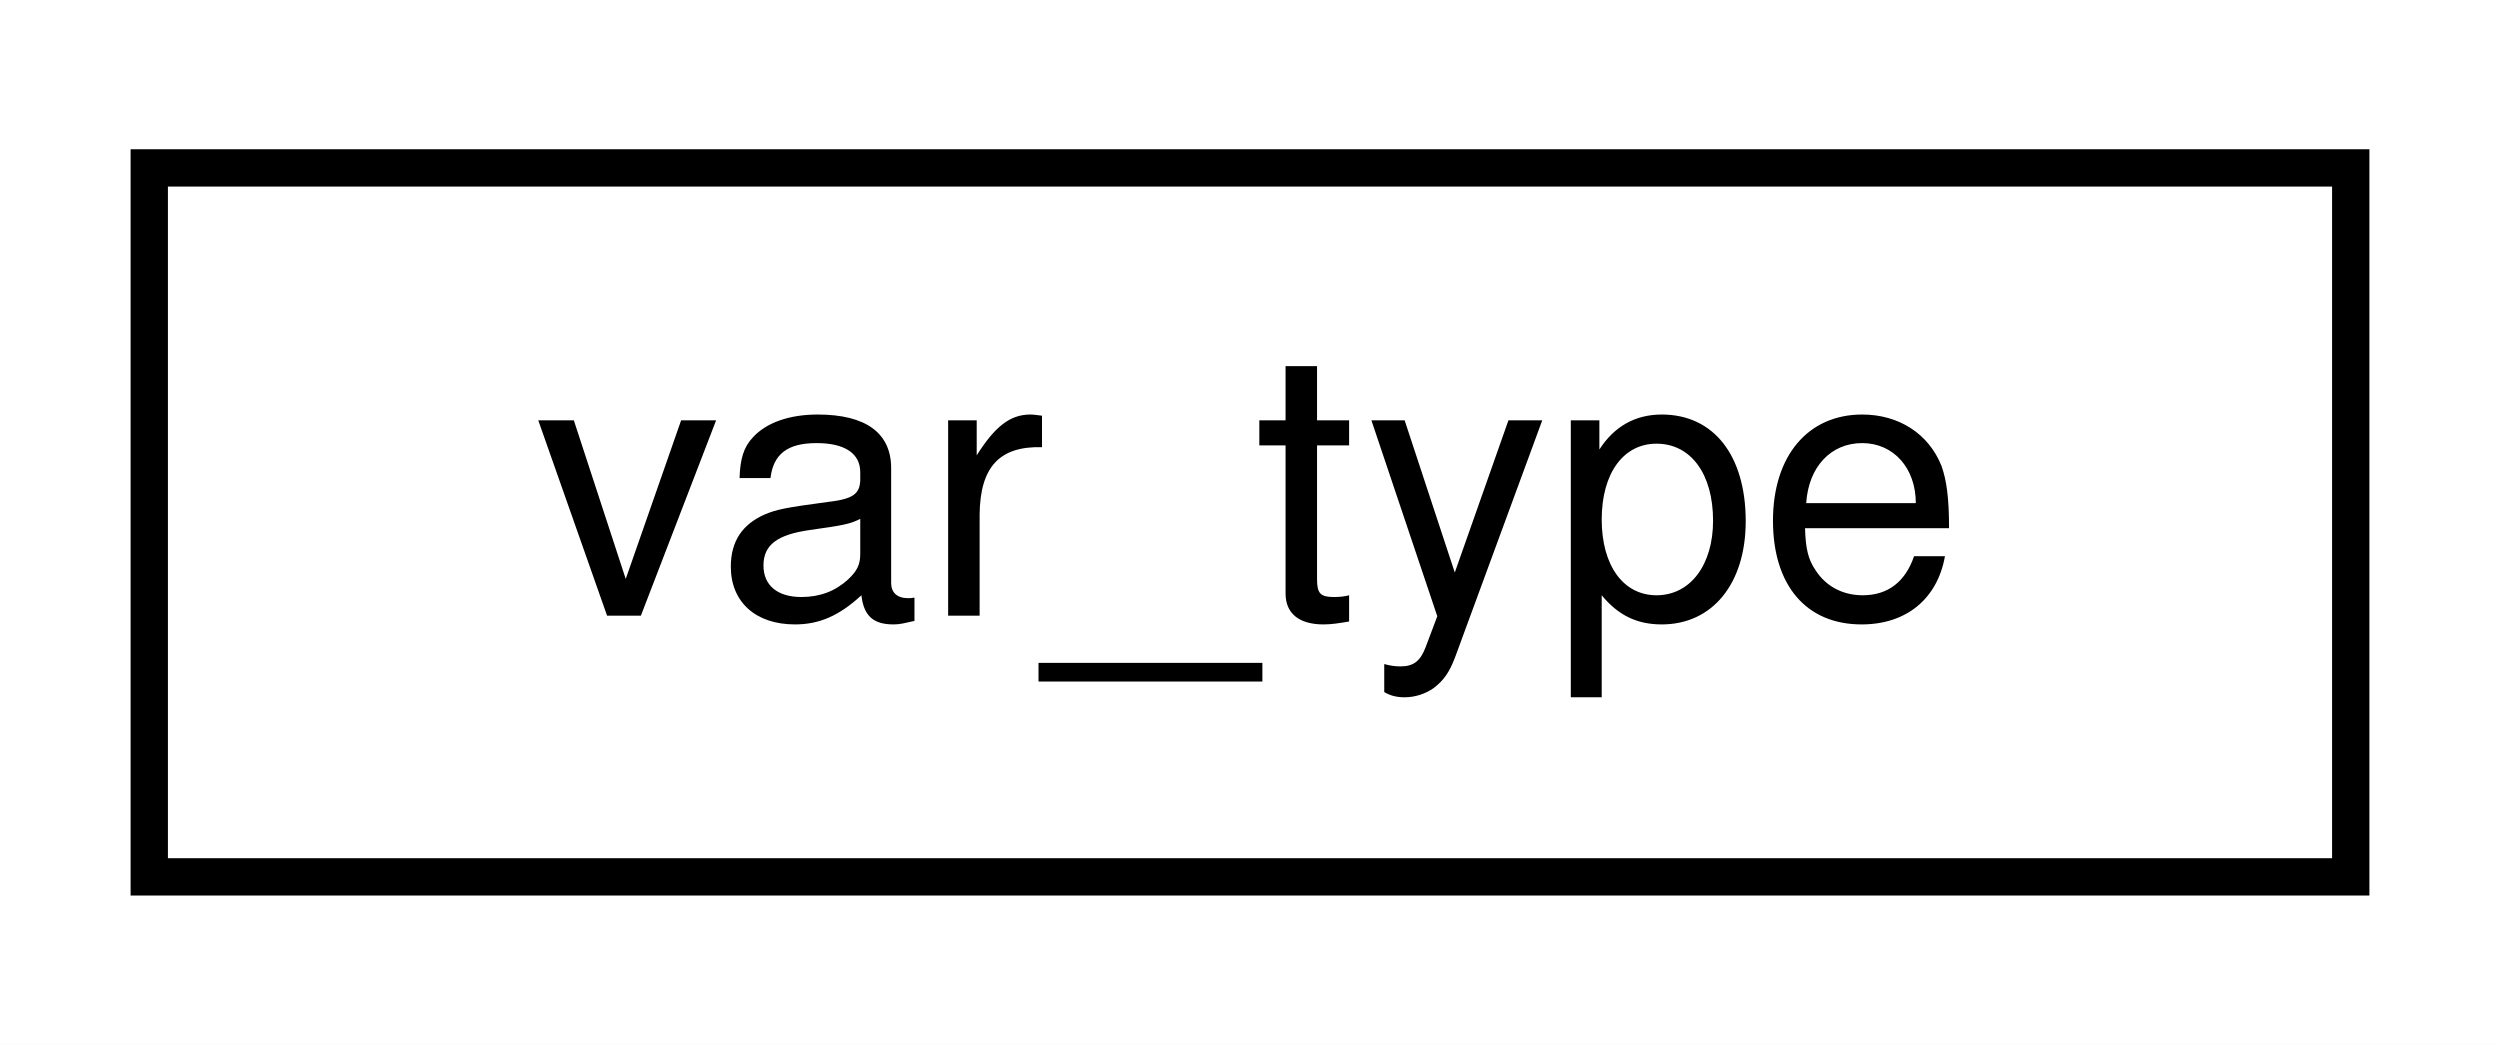
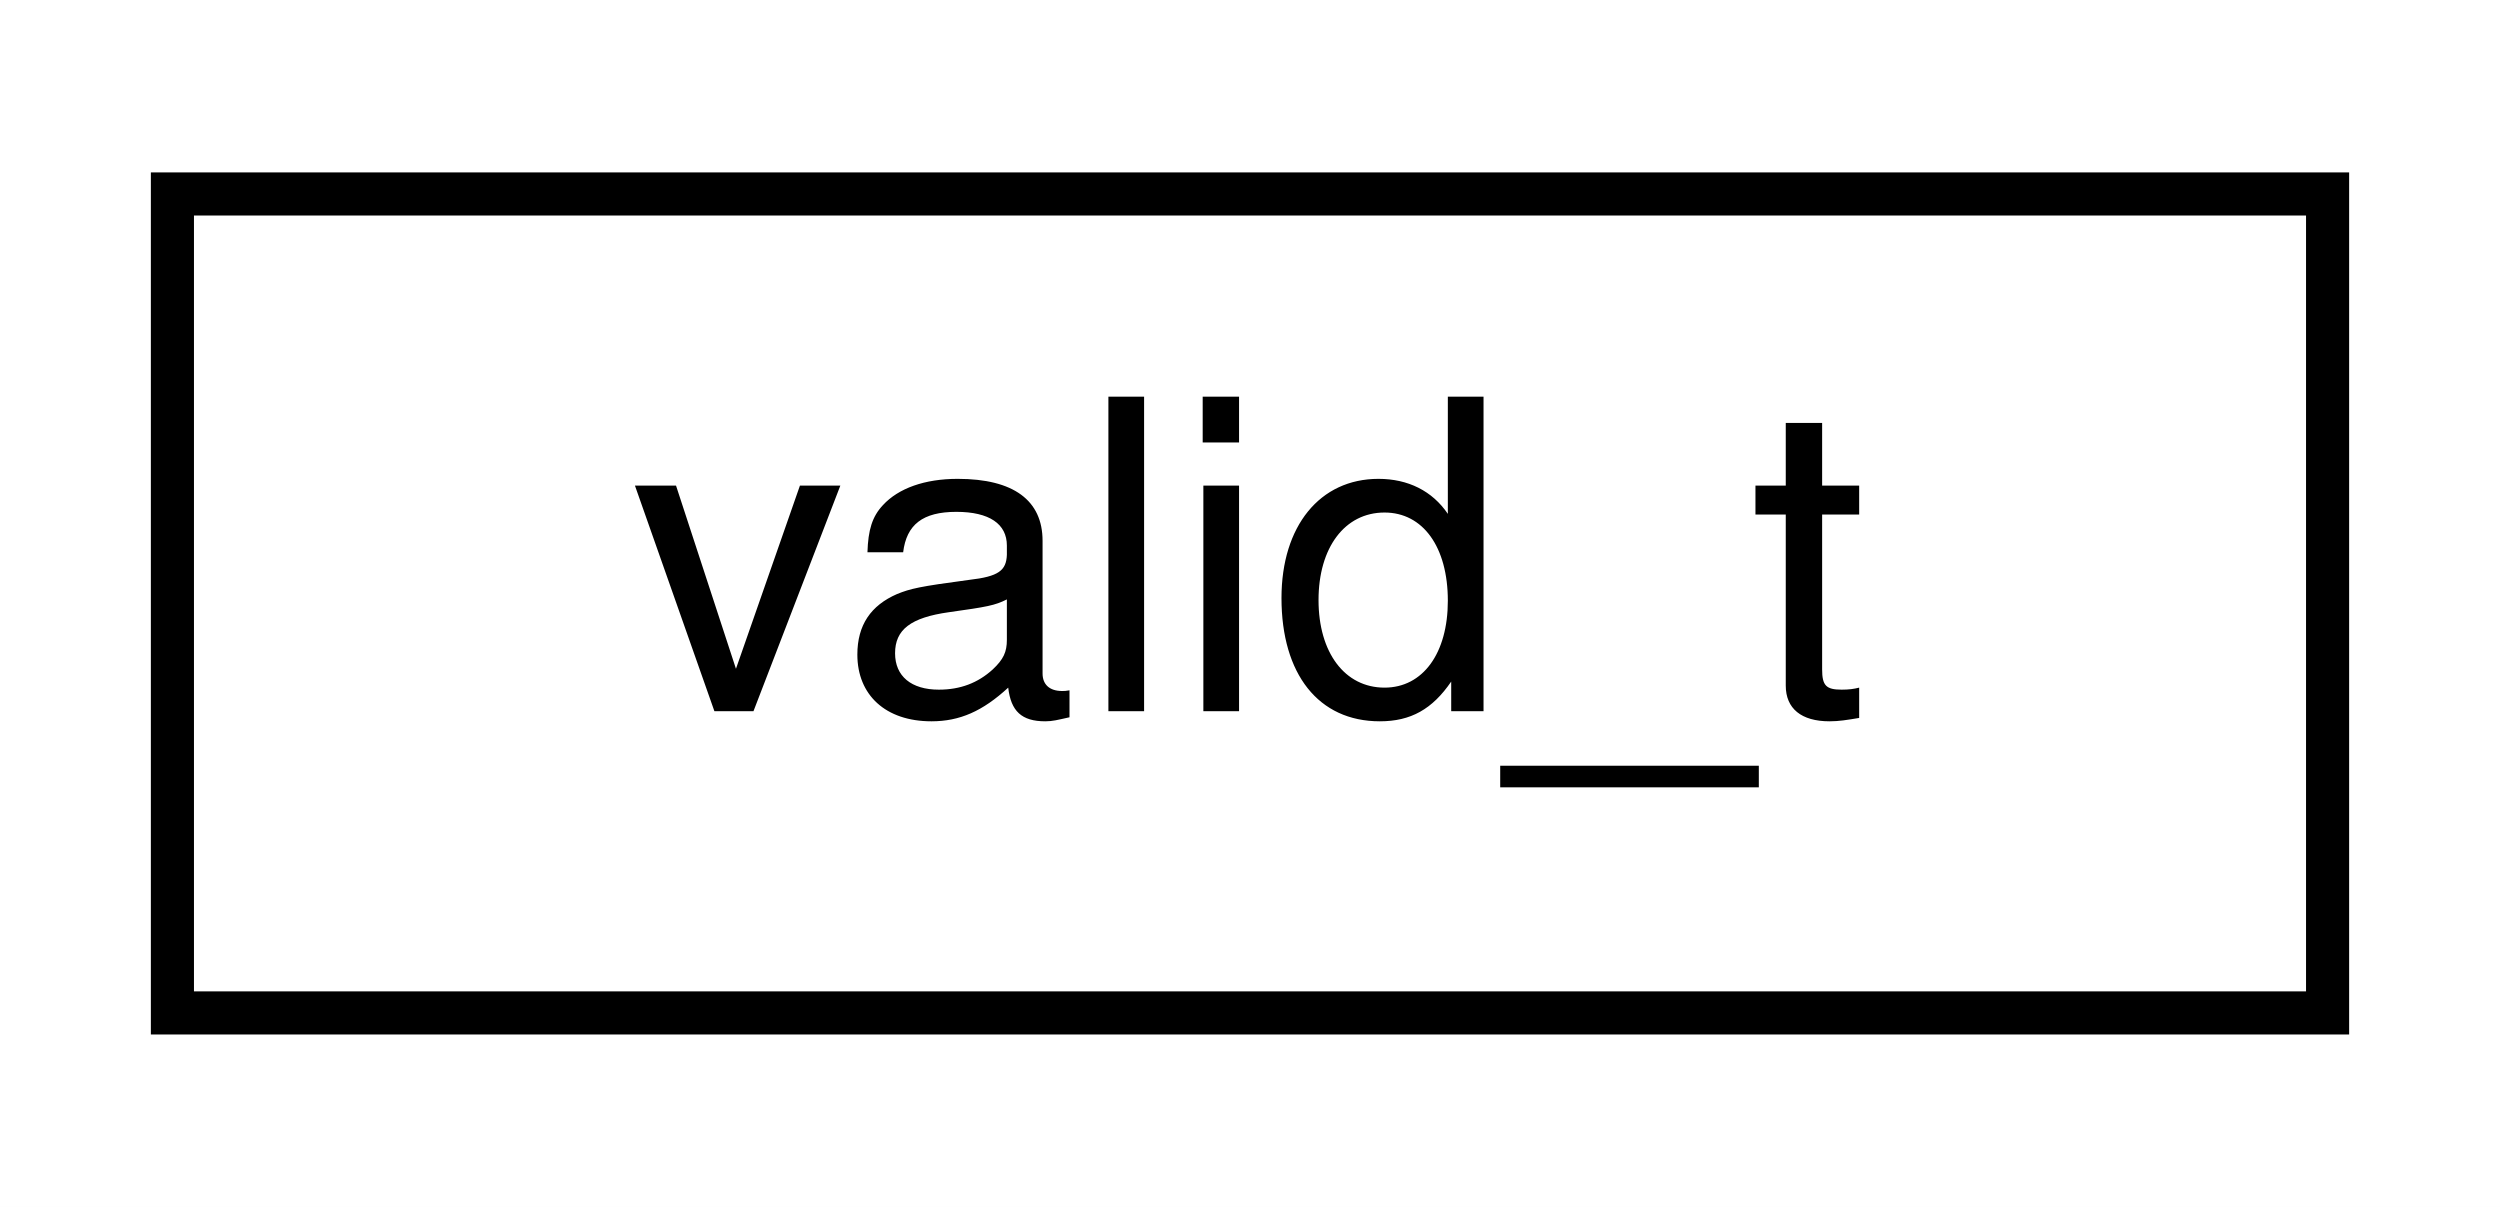
- <svg xmlns="http://www.w3.org/2000/svg" xmlns:xlink="http://www.w3.org/1999/xlink" width="67pt" height="28pt" viewBox="0.00 0.00 67.00 28.00">
+ <svg xmlns="http://www.w3.org/2000/svg" xmlns:xlink="http://www.w3.org/1999/xlink" width="58pt" height="28pt" viewBox="0.00 0.00 58.00 28.00">
  <g id="graph0" class="graph" transform="scale(1 1) rotate(0) translate(4 24)">
-     <polygon fill="white" stroke="transparent" points="-4,4 -4,-24 63,-24 63,4 -4,4" />
+     <polygon fill="white" stroke="transparent" points="-4,4 -4,-24 54,-24 54,4 -4,4" />
    <g id="node1" class="node">
      <g id="a_node1">
-         <a xlink:href="group__fms__io__mod.html#structfms__io__mod_1_1var__type" target="_top" xlink:title=" ">
-           <polygon fill="white" stroke="black" points="0,-0.5 0,-19.5 59,-19.5 59,-0.5 0,-0.5" />
-           <text text-anchor="middle" x="29.5" y="-7.5" font-family="Helvetica,sans-Serif" font-size="10.00">var_type</text>
+         <a xlink:href="group__netcdf__io__mod.html#structnetcdf__io__mod_1_1valid__t" target="_top" xlink:title="Range type for a netcdf variable.">
+           <polygon fill="white" stroke="black" points="0,-0.5 0,-19.5 50,-19.5 50,-0.5 0,-0.5" />
+           <text text-anchor="middle" x="25" y="-7.5" font-family="Helvetica,sans-Serif" font-size="10.00">valid_t</text>
        </a>
      </g>
    </g>
  </g>
</svg>
